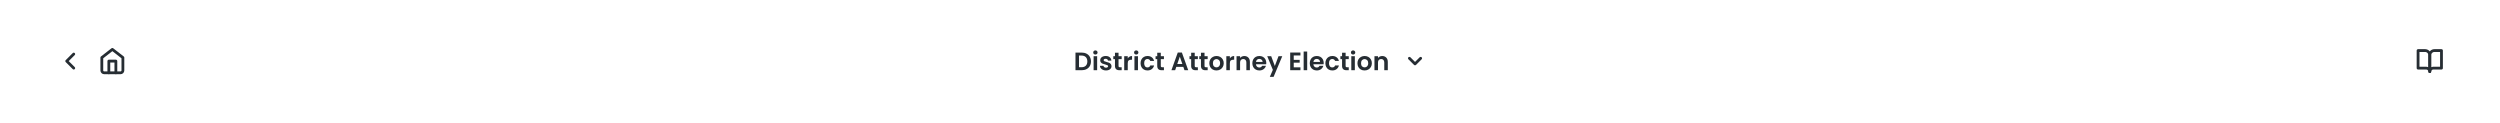
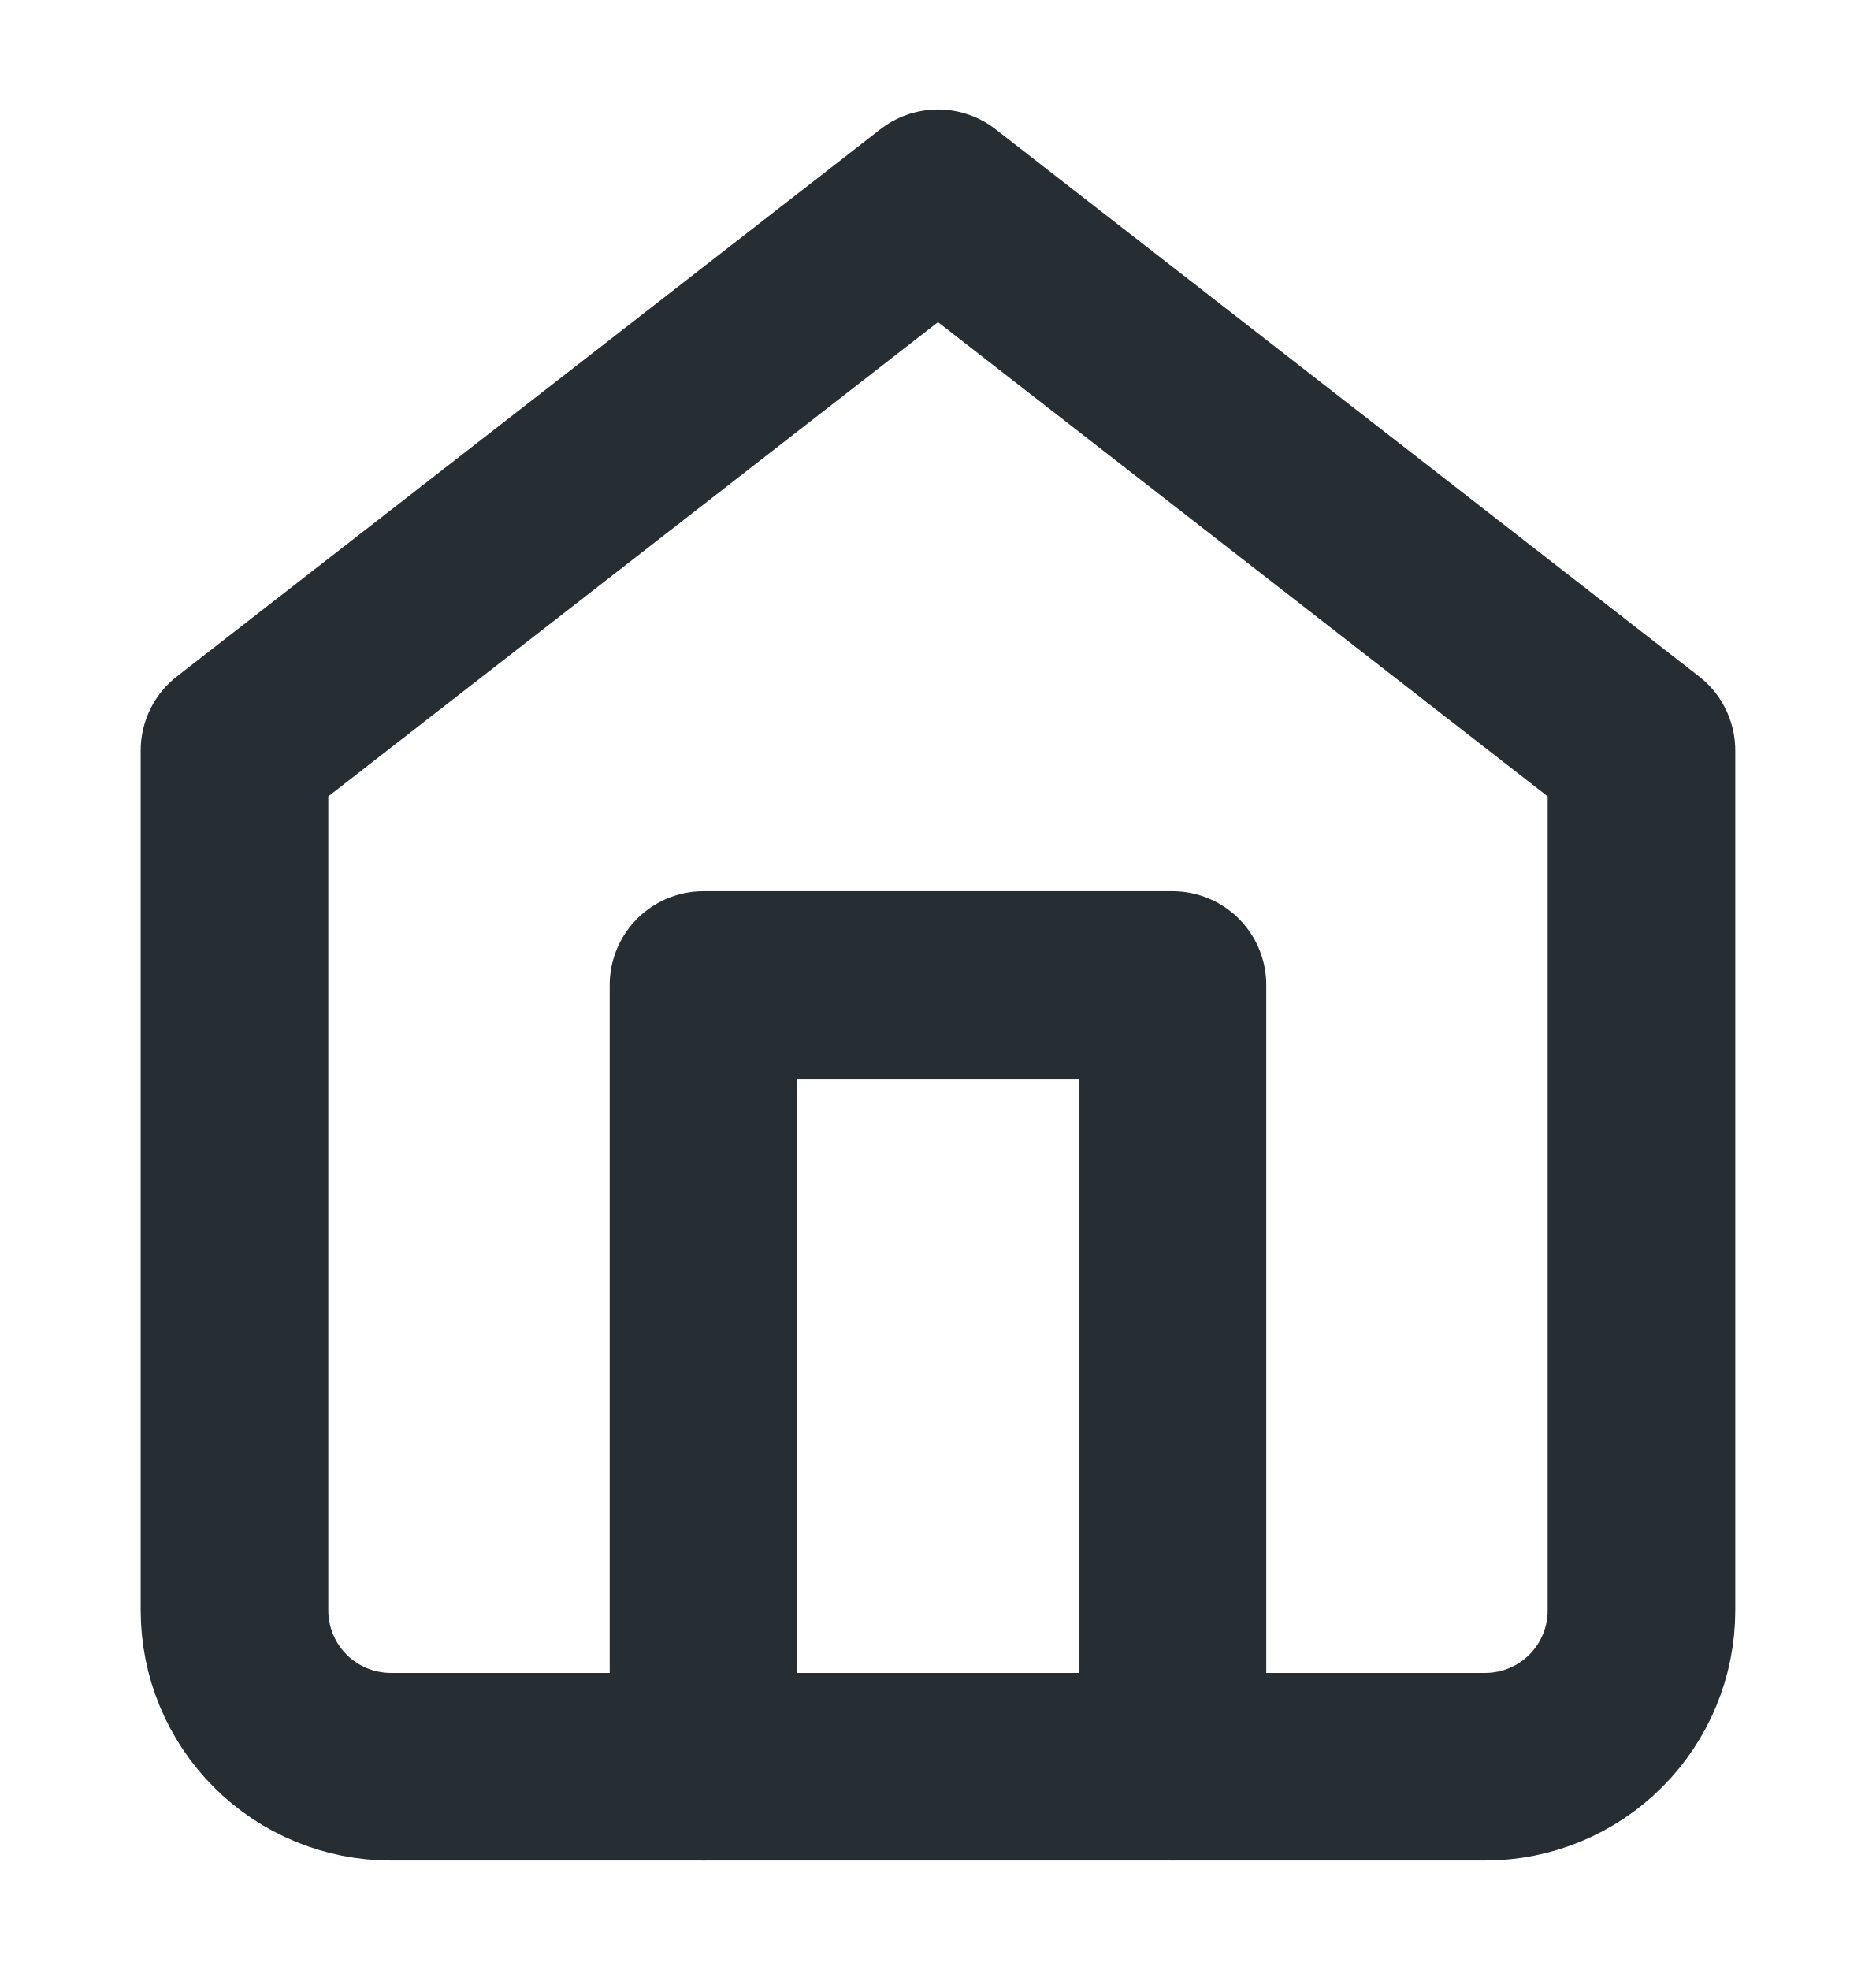
- <svg xmlns="http://www.w3.org/2000/svg" width="1780" height="87" viewBox="0 0 1780 87" fill="none">
-   <path d="M52.5 48.5L47.5 43.5L52.5 38.5" stroke="#262D33" stroke-width="2" stroke-linecap="round" stroke-linejoin="round" />
-   <path d="M72.5 41L80 35.167L87.5 41V50.167C87.5 50.609 87.324 51.033 87.012 51.345C86.699 51.658 86.275 51.833 85.833 51.833H74.167C73.725 51.833 73.301 51.658 72.988 51.345C72.676 51.033 72.5 50.609 72.5 50.167V41Z" stroke="#262D33" stroke-width="2" stroke-linecap="round" stroke-linejoin="round" />
-   <path d="M77.5 51.833V43.5H82.5V51.833" stroke="#262D33" stroke-width="2" stroke-linecap="round" stroke-linejoin="round" />
-   <path d="M770.134 37.436C771.454 37.436 772.612 37.694 773.608 38.21C774.616 38.726 775.39 39.464 775.93 40.424C776.482 41.372 776.758 42.476 776.758 43.736C776.758 44.996 776.482 46.1 775.93 47.048C775.39 47.984 774.616 48.71 773.608 49.226C772.612 49.742 771.454 50 770.134 50H765.742V37.436H770.134ZM770.044 47.858C771.364 47.858 772.384 47.498 773.104 46.778C773.824 46.058 774.184 45.044 774.184 43.736C774.184 42.428 773.824 41.408 773.104 40.676C772.384 39.932 771.364 39.56 770.044 39.56H768.262V47.858H770.044ZM779.922 38.84C779.478 38.84 779.106 38.702 778.806 38.426C778.518 38.138 778.374 37.784 778.374 37.364C778.374 36.944 778.518 36.596 778.806 36.32C779.106 36.032 779.478 35.888 779.922 35.888C780.366 35.888 780.732 36.032 781.02 36.32C781.32 36.596 781.47 36.944 781.47 37.364C781.47 37.784 781.32 38.138 781.02 38.426C780.732 38.702 780.366 38.84 779.922 38.84ZM781.164 40.028V50H778.644V40.028H781.164ZM787.47 50.162C786.654 50.162 785.922 50.018 785.274 49.73C784.626 49.43 784.11 49.028 783.726 48.524C783.354 48.02 783.15 47.462 783.114 46.85H785.652C785.7 47.234 785.886 47.552 786.21 47.804C786.546 48.056 786.96 48.182 787.452 48.182C787.932 48.182 788.304 48.086 788.568 47.894C788.844 47.702 788.982 47.456 788.982 47.156C788.982 46.832 788.814 46.592 788.478 46.436C788.154 46.268 787.632 46.088 786.912 45.896C786.168 45.716 785.556 45.53 785.076 45.338C784.608 45.146 784.2 44.852 783.852 44.456C783.516 44.06 783.348 43.526 783.348 42.854C783.348 42.302 783.504 41.798 783.816 41.342C784.14 40.886 784.596 40.526 785.184 40.262C785.784 39.998 786.486 39.866 787.29 39.866C788.478 39.866 789.426 40.166 790.134 40.766C790.842 41.354 791.232 42.152 791.304 43.16H788.892C788.856 42.764 788.688 42.452 788.388 42.224C788.1 41.984 787.71 41.864 787.218 41.864C786.762 41.864 786.408 41.948 786.156 42.116C785.916 42.284 785.796 42.518 785.796 42.818C785.796 43.154 785.964 43.412 786.3 43.592C786.636 43.76 787.158 43.934 787.866 44.114C788.586 44.294 789.18 44.48 789.648 44.672C790.116 44.864 790.518 45.164 790.854 45.572C791.202 45.968 791.382 46.496 791.394 47.156C791.394 47.732 791.232 48.248 790.908 48.704C790.596 49.16 790.14 49.52 789.54 49.784C788.952 50.036 788.262 50.162 787.47 50.162ZM796.397 42.098V46.922C796.397 47.258 796.475 47.504 796.631 47.66C796.799 47.804 797.075 47.876 797.459 47.876H798.629V50H797.045C794.921 50 793.859 48.968 793.859 46.904V42.098H792.671V40.028H793.859V37.562H796.397V40.028H798.629V42.098H796.397ZM802.961 41.576C803.285 41.048 803.705 40.634 804.221 40.334C804.749 40.034 805.349 39.884 806.021 39.884V42.53H805.355C804.563 42.53 803.963 42.716 803.555 43.088C803.159 43.46 802.961 44.108 802.961 45.032V50H800.441V40.028H802.961V41.576ZM808.997 38.84C808.553 38.84 808.181 38.702 807.881 38.426C807.593 38.138 807.449 37.784 807.449 37.364C807.449 36.944 807.593 36.596 807.881 36.32C808.181 36.032 808.553 35.888 808.997 35.888C809.441 35.888 809.807 36.032 810.095 36.32C810.395 36.596 810.545 36.944 810.545 37.364C810.545 37.784 810.395 38.138 810.095 38.426C809.807 38.702 809.441 38.84 808.997 38.84ZM810.239 40.028V50H807.719V40.028H810.239ZM812.08 45.014C812.08 43.982 812.29 43.082 812.71 42.314C813.13 41.534 813.712 40.934 814.456 40.514C815.2 40.082 816.052 39.866 817.012 39.866C818.248 39.866 819.268 40.178 820.072 40.802C820.888 41.414 821.434 42.278 821.71 43.394H818.992C818.848 42.962 818.602 42.626 818.254 42.386C817.918 42.134 817.498 42.008 816.994 42.008C816.274 42.008 815.704 42.272 815.284 42.8C814.864 43.316 814.654 44.054 814.654 45.014C814.654 45.962 814.864 46.7 815.284 47.228C815.704 47.744 816.274 48.002 816.994 48.002C818.014 48.002 818.68 47.546 818.992 46.634H821.71C821.434 47.714 820.888 48.572 820.072 49.208C819.256 49.844 818.236 50.162 817.012 50.162C816.052 50.162 815.2 49.952 814.456 49.532C813.712 49.1 813.13 48.5 812.71 47.732C812.29 46.952 812.08 46.046 812.08 45.014ZM826.49 42.098V46.922C826.49 47.258 826.568 47.504 826.724 47.66C826.892 47.804 827.168 47.876 827.552 47.876H828.722V50H827.138C825.014 50 823.952 48.968 823.952 46.904V42.098H822.764V40.028H823.952V37.562H826.49V40.028H828.722V42.098H826.49ZM842.528 47.606H837.524L836.696 50H834.05L838.568 37.418H841.502L846.02 50H843.356L842.528 47.606ZM841.844 45.59L840.026 40.334L838.208 45.59H841.844ZM850.643 42.098V46.922C850.643 47.258 850.721 47.504 850.877 47.66C851.045 47.804 851.321 47.876 851.705 47.876H852.875V50H851.291C849.167 50 848.105 48.968 848.105 46.904V42.098H846.917V40.028H848.105V37.562H850.643V40.028H852.875V42.098H850.643ZM857.621 42.098V46.922C857.621 47.258 857.699 47.504 857.855 47.66C858.023 47.804 858.299 47.876 858.683 47.876H859.853V50H858.269C856.145 50 855.083 48.968 855.083 46.904V42.098H853.895V40.028H855.083V37.562H857.621V40.028H859.853V42.098H857.621ZM866.094 50.162C865.134 50.162 864.27 49.952 863.502 49.532C862.734 49.1 862.128 48.494 861.684 47.714C861.252 46.934 861.036 46.034 861.036 45.014C861.036 43.994 861.258 43.094 861.702 42.314C862.158 41.534 862.776 40.934 863.556 40.514C864.336 40.082 865.206 39.866 866.166 39.866C867.126 39.866 867.996 40.082 868.776 40.514C869.556 40.934 870.168 41.534 870.612 42.314C871.068 43.094 871.296 43.994 871.296 45.014C871.296 46.034 871.062 46.934 870.594 47.714C870.138 48.494 869.514 49.1 868.722 49.532C867.942 49.952 867.066 50.162 866.094 50.162ZM866.094 47.966C866.55 47.966 866.976 47.858 867.372 47.642C867.78 47.414 868.104 47.078 868.344 46.634C868.584 46.19 868.704 45.65 868.704 45.014C868.704 44.066 868.452 43.34 867.948 42.836C867.456 42.32 866.85 42.062 866.13 42.062C865.41 42.062 864.804 42.32 864.312 42.836C863.832 43.34 863.592 44.066 863.592 45.014C863.592 45.962 863.826 46.694 864.294 47.21C864.774 47.714 865.374 47.966 866.094 47.966ZM875.664 41.576C875.988 41.048 876.408 40.634 876.924 40.334C877.452 40.034 878.052 39.884 878.724 39.884V42.53H878.058C877.266 42.53 876.666 42.716 876.258 43.088C875.862 43.46 875.664 44.108 875.664 45.032V50H873.144V40.028H875.664V41.576ZM885.948 39.884C887.136 39.884 888.096 40.262 888.828 41.018C889.56 41.762 889.926 42.806 889.926 44.15V50H887.406V44.492C887.406 43.7 887.208 43.094 886.812 42.674C886.416 42.242 885.876 42.026 885.192 42.026C884.496 42.026 883.944 42.242 883.536 42.674C883.14 43.094 882.942 43.7 882.942 44.492V50H880.422V40.028H882.942V41.27C883.278 40.838 883.704 40.502 884.22 40.262C884.748 40.01 885.324 39.884 885.948 39.884ZM901.592 44.798C901.592 45.158 901.568 45.482 901.52 45.77H894.23C894.29 46.49 894.542 47.054 894.986 47.462C895.43 47.87 895.976 48.074 896.624 48.074C897.56 48.074 898.226 47.672 898.622 46.868H901.34C901.052 47.828 900.5 48.62 899.684 49.244C898.868 49.856 897.866 50.162 896.678 50.162C895.718 50.162 894.854 49.952 894.086 49.532C893.33 49.1 892.736 48.494 892.304 47.714C891.884 46.934 891.674 46.034 891.674 45.014C891.674 43.982 891.884 43.076 892.304 42.296C892.724 41.516 893.312 40.916 894.068 40.496C894.824 40.076 895.694 39.866 896.678 39.866C897.626 39.866 898.472 40.07 899.216 40.478C899.972 40.886 900.554 41.468 900.962 42.224C901.382 42.968 901.592 43.826 901.592 44.798ZM898.982 44.078C898.97 43.43 898.736 42.914 898.28 42.53C897.824 42.134 897.266 41.936 896.606 41.936C895.982 41.936 895.454 42.128 895.022 42.512C894.602 42.884 894.344 43.406 894.248 44.078H898.982ZM912.971 40.028L906.797 54.716H904.115L906.275 49.748L902.279 40.028H905.105L907.679 46.994L910.289 40.028H912.971ZM921.139 39.47V42.62H925.369V44.618H921.139V47.948H925.909V50H918.619V37.418H925.909V39.47H921.139ZM930.719 36.68V50H928.199V36.68H930.719ZM942.479 44.798C942.479 45.158 942.455 45.482 942.407 45.77H935.117C935.177 46.49 935.429 47.054 935.873 47.462C936.317 47.87 936.863 48.074 937.511 48.074C938.447 48.074 939.113 47.672 939.509 46.868H942.227C941.939 47.828 941.387 48.62 940.571 49.244C939.755 49.856 938.753 50.162 937.565 50.162C936.605 50.162 935.741 49.952 934.973 49.532C934.217 49.1 933.623 48.494 933.191 47.714C932.771 46.934 932.561 46.034 932.561 45.014C932.561 43.982 932.771 43.076 933.191 42.296C933.611 41.516 934.199 40.916 934.955 40.496C935.711 40.076 936.581 39.866 937.565 39.866C938.513 39.866 939.359 40.07 940.103 40.478C940.859 40.886 941.441 41.468 941.849 42.224C942.269 42.968 942.479 43.826 942.479 44.798ZM939.869 44.078C939.857 43.43 939.623 42.914 939.167 42.53C938.711 42.134 938.153 41.936 937.493 41.936C936.869 41.936 936.341 42.128 935.909 42.512C935.489 42.884 935.231 43.406 935.135 44.078H939.869ZM943.67 45.014C943.67 43.982 943.88 43.082 944.3 42.314C944.72 41.534 945.302 40.934 946.046 40.514C946.79 40.082 947.642 39.866 948.602 39.866C949.838 39.866 950.858 40.178 951.662 40.802C952.478 41.414 953.024 42.278 953.3 43.394H950.582C950.438 42.962 950.192 42.626 949.844 42.386C949.508 42.134 949.088 42.008 948.584 42.008C947.864 42.008 947.294 42.272 946.874 42.8C946.454 43.316 946.244 44.054 946.244 45.014C946.244 45.962 946.454 46.7 946.874 47.228C947.294 47.744 947.864 48.002 948.584 48.002C949.604 48.002 950.27 47.546 950.582 46.634H953.3C953.024 47.714 952.478 48.572 951.662 49.208C950.846 49.844 949.826 50.162 948.602 50.162C947.642 50.162 946.79 49.952 946.046 49.532C945.302 49.1 944.72 48.5 944.3 47.732C943.88 46.952 943.67 46.046 943.67 45.014ZM958.08 42.098V46.922C958.08 47.258 958.158 47.504 958.314 47.66C958.482 47.804 958.758 47.876 959.142 47.876H960.312V50H958.728C956.604 50 955.542 48.968 955.542 46.904V42.098H954.354V40.028H955.542V37.562H958.08V40.028H960.312V42.098H958.08ZM963.403 38.84C962.959 38.84 962.587 38.702 962.287 38.426C961.999 38.138 961.855 37.784 961.855 37.364C961.855 36.944 961.999 36.596 962.287 36.32C962.587 36.032 962.959 35.888 963.403 35.888C963.847 35.888 964.213 36.032 964.501 36.32C964.801 36.596 964.951 36.944 964.951 37.364C964.951 37.784 964.801 38.138 964.501 38.426C964.213 38.702 963.847 38.84 963.403 38.84ZM964.645 40.028V50H962.125V40.028H964.645ZM971.563 50.162C970.603 50.162 969.739 49.952 968.971 49.532C968.203 49.1 967.597 48.494 967.153 47.714C966.721 46.934 966.505 46.034 966.505 45.014C966.505 43.994 966.727 43.094 967.171 42.314C967.627 41.534 968.245 40.934 969.025 40.514C969.805 40.082 970.675 39.866 971.635 39.866C972.595 39.866 973.465 40.082 974.245 40.514C975.025 40.934 975.637 41.534 976.081 42.314C976.537 43.094 976.765 43.994 976.765 45.014C976.765 46.034 976.531 46.934 976.063 47.714C975.607 48.494 974.983 49.1 974.191 49.532C973.411 49.952 972.535 50.162 971.563 50.162ZM971.563 47.966C972.019 47.966 972.445 47.858 972.841 47.642C973.249 47.414 973.573 47.078 973.813 46.634C974.053 46.19 974.173 45.65 974.173 45.014C974.173 44.066 973.921 43.34 973.417 42.836C972.925 42.32 972.319 42.062 971.599 42.062C970.879 42.062 970.273 42.32 969.781 42.836C969.301 43.34 969.061 44.066 969.061 45.014C969.061 45.962 969.295 46.694 969.763 47.21C970.243 47.714 970.843 47.966 971.563 47.966ZM984.139 39.884C985.327 39.884 986.287 40.262 987.019 41.018C987.751 41.762 988.117 42.806 988.117 44.15V50H985.597V44.492C985.597 43.7 985.399 43.094 985.003 42.674C984.607 42.242 984.067 42.026 983.383 42.026C982.687 42.026 982.135 42.242 981.727 42.674C981.331 43.094 981.133 43.7 981.133 44.492V50H978.613V40.028H981.133V41.27C981.469 40.838 981.895 40.502 982.411 40.262C982.939 40.01 983.515 39.884 984.139 39.884Z" fill="#262D33" />
-   <path d="M1003.5 41.5L1007.5 45.5L1011.5 41.5" stroke="#262D33" stroke-width="2" stroke-linecap="round" stroke-linejoin="round" />
-   <path d="M1721.67 36H1726.67C1727.55 36 1728.4 36.351 1729.02 36.976C1729.65 37.601 1730 38.449 1730 39.333V51C1730 50.337 1729.74 49.701 1729.27 49.232C1728.8 48.763 1728.16 48.5 1727.5 48.5H1721.67V36Z" stroke="#262D33" stroke-width="2" stroke-linecap="round" stroke-linejoin="round" />
-   <path d="M1738.33 36H1733.33C1732.45 36 1731.6 36.351 1730.98 36.976C1730.35 37.601 1730 38.449 1730 39.333V51C1730 50.337 1730.26 49.701 1730.73 49.232C1731.2 48.763 1731.84 48.5 1732.5 48.5H1738.33V36Z" stroke="#262D33" stroke-width="2" stroke-linecap="round" stroke-linejoin="round" />
+ <svg xmlns="http://www.w3.org/2000/svg" width="20" height="21" viewBox="0 0 20 21" fill="none">
+   <path d="M2.5 8L10 2.167L17.5 8V17.167C17.5 17.609 17.324 18.033 17.012 18.345C16.699 18.658 16.275 18.833 15.833 18.833H4.167C3.725 18.833 3.301 18.658 2.988 18.345C2.676 18.033 2.5 17.609 2.5 17.167V8Z" stroke="#262D33" stroke-width="2" stroke-linecap="round" stroke-linejoin="round" />
+   <path d="M7.5 18.833V10.5H12.5V18.833" stroke="#262D33" stroke-width="2" stroke-linecap="round" stroke-linejoin="round" />
</svg>
